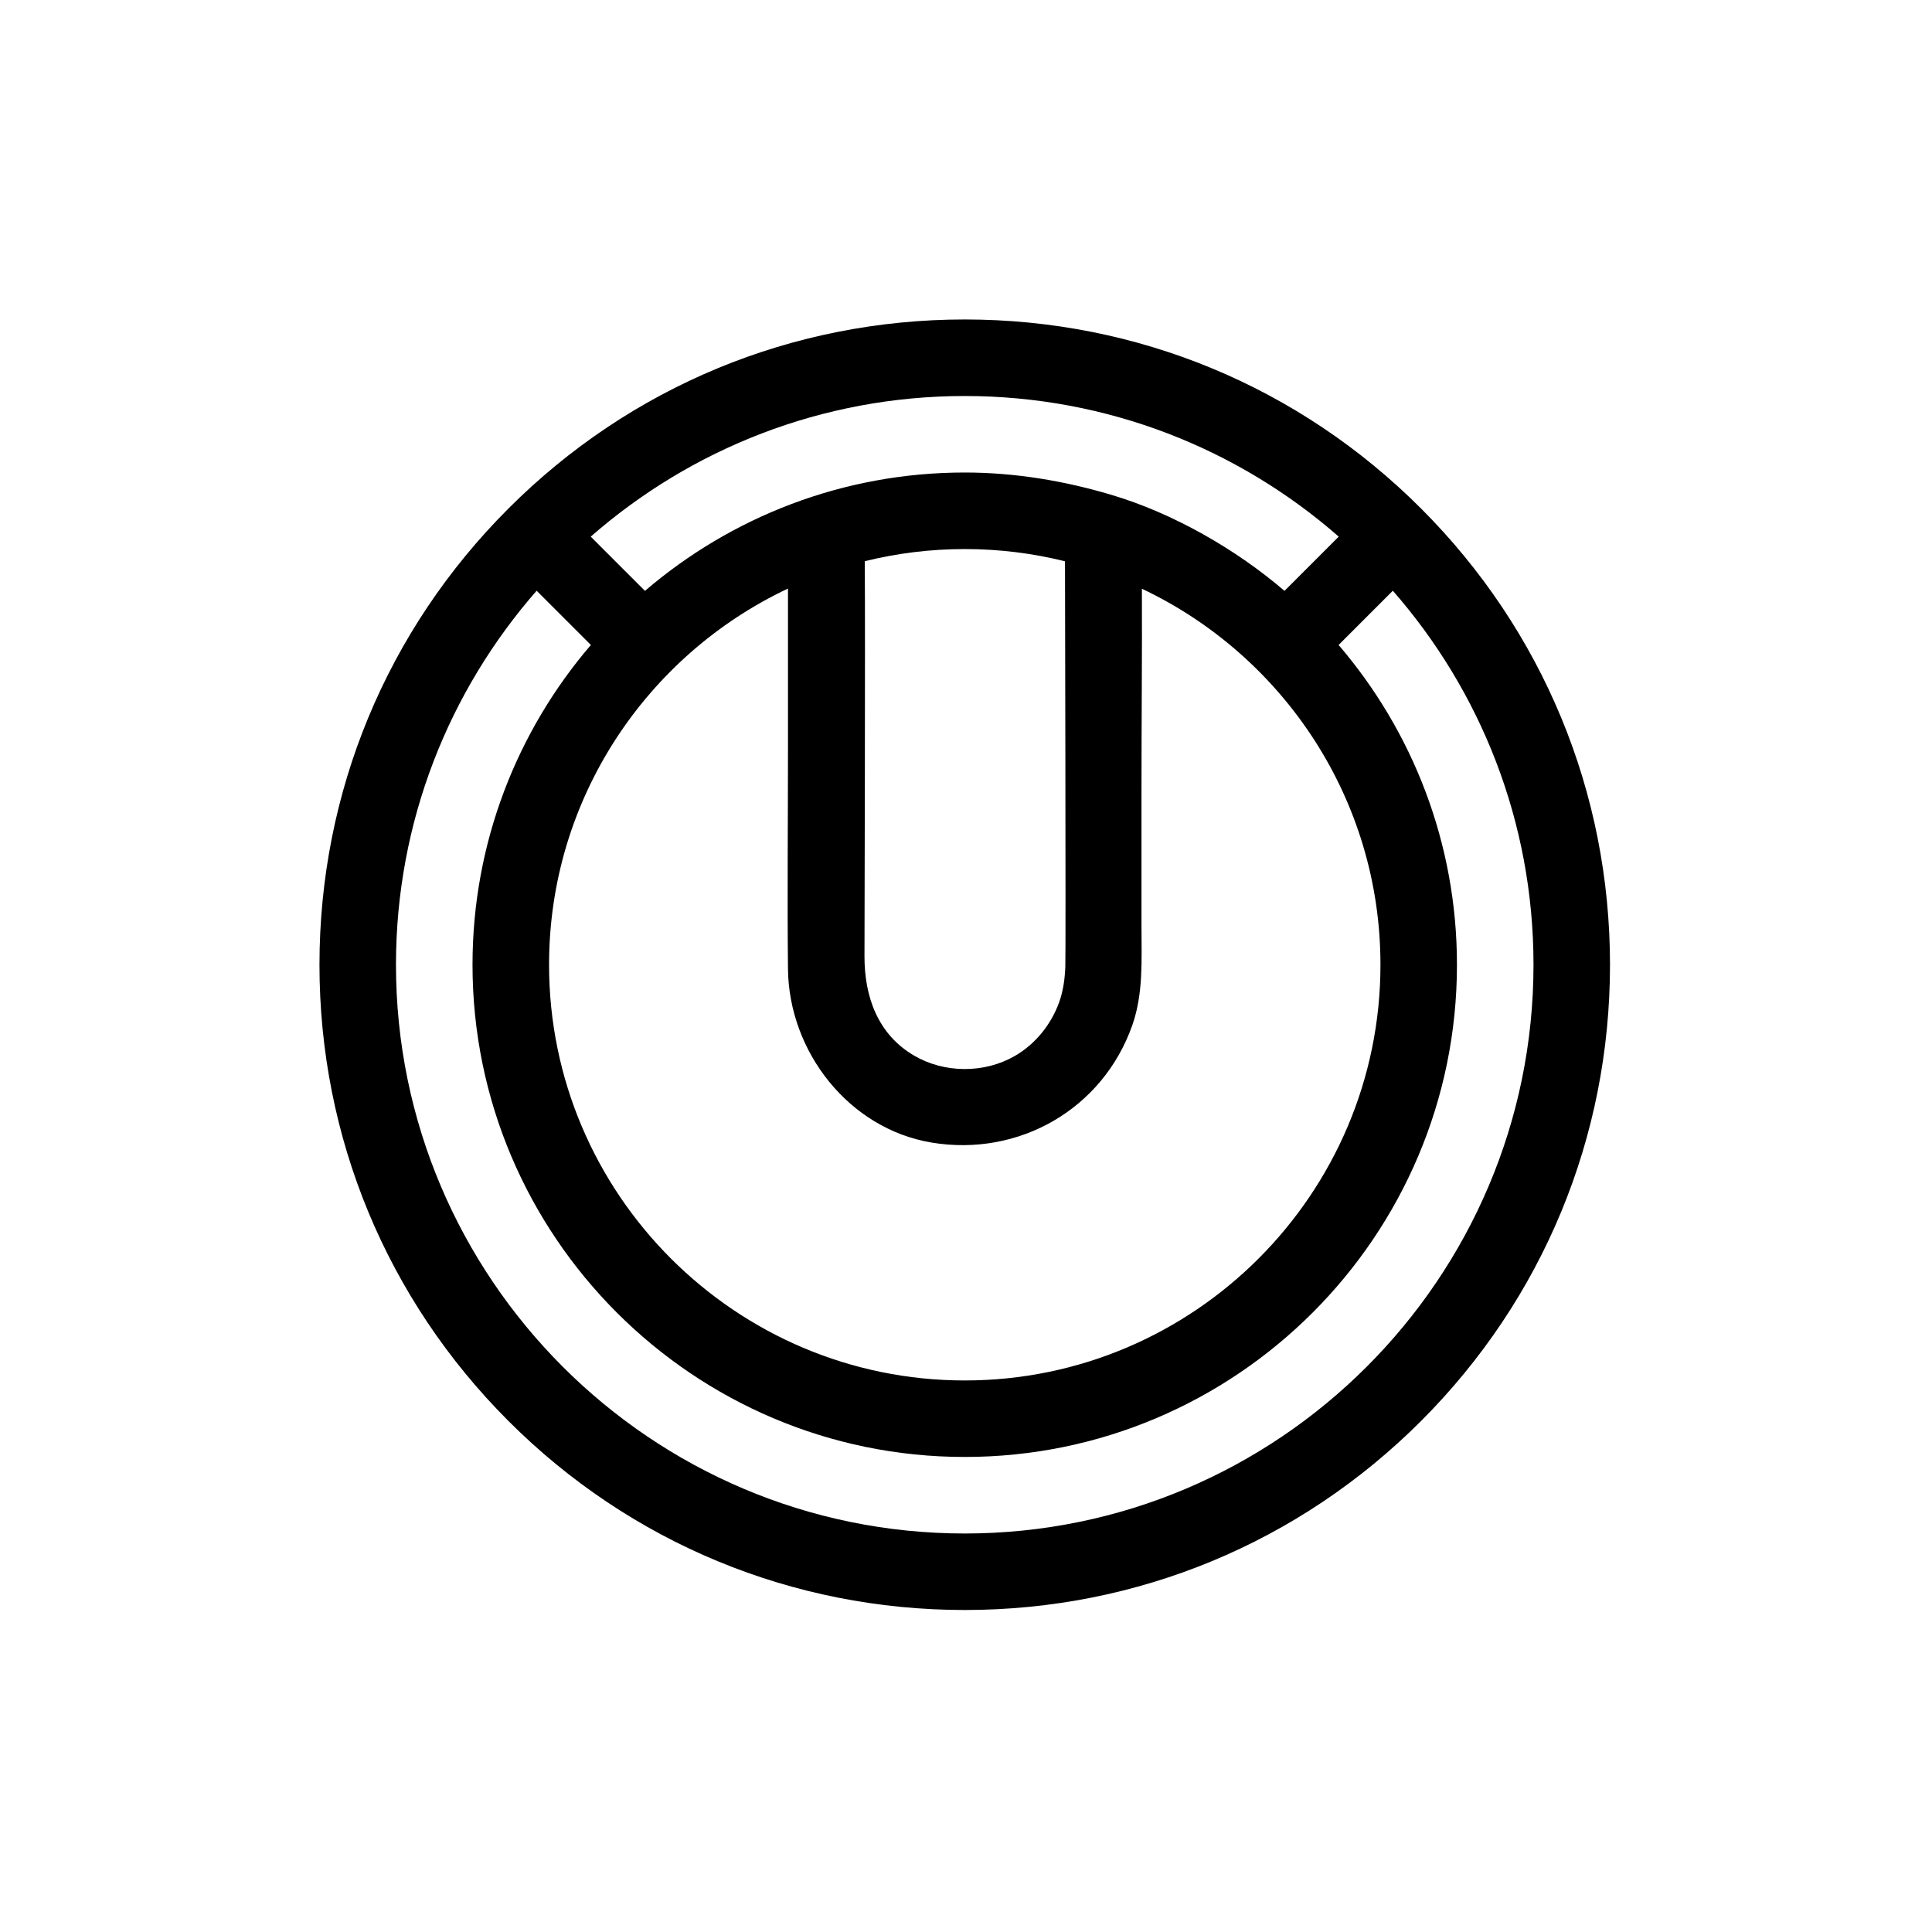
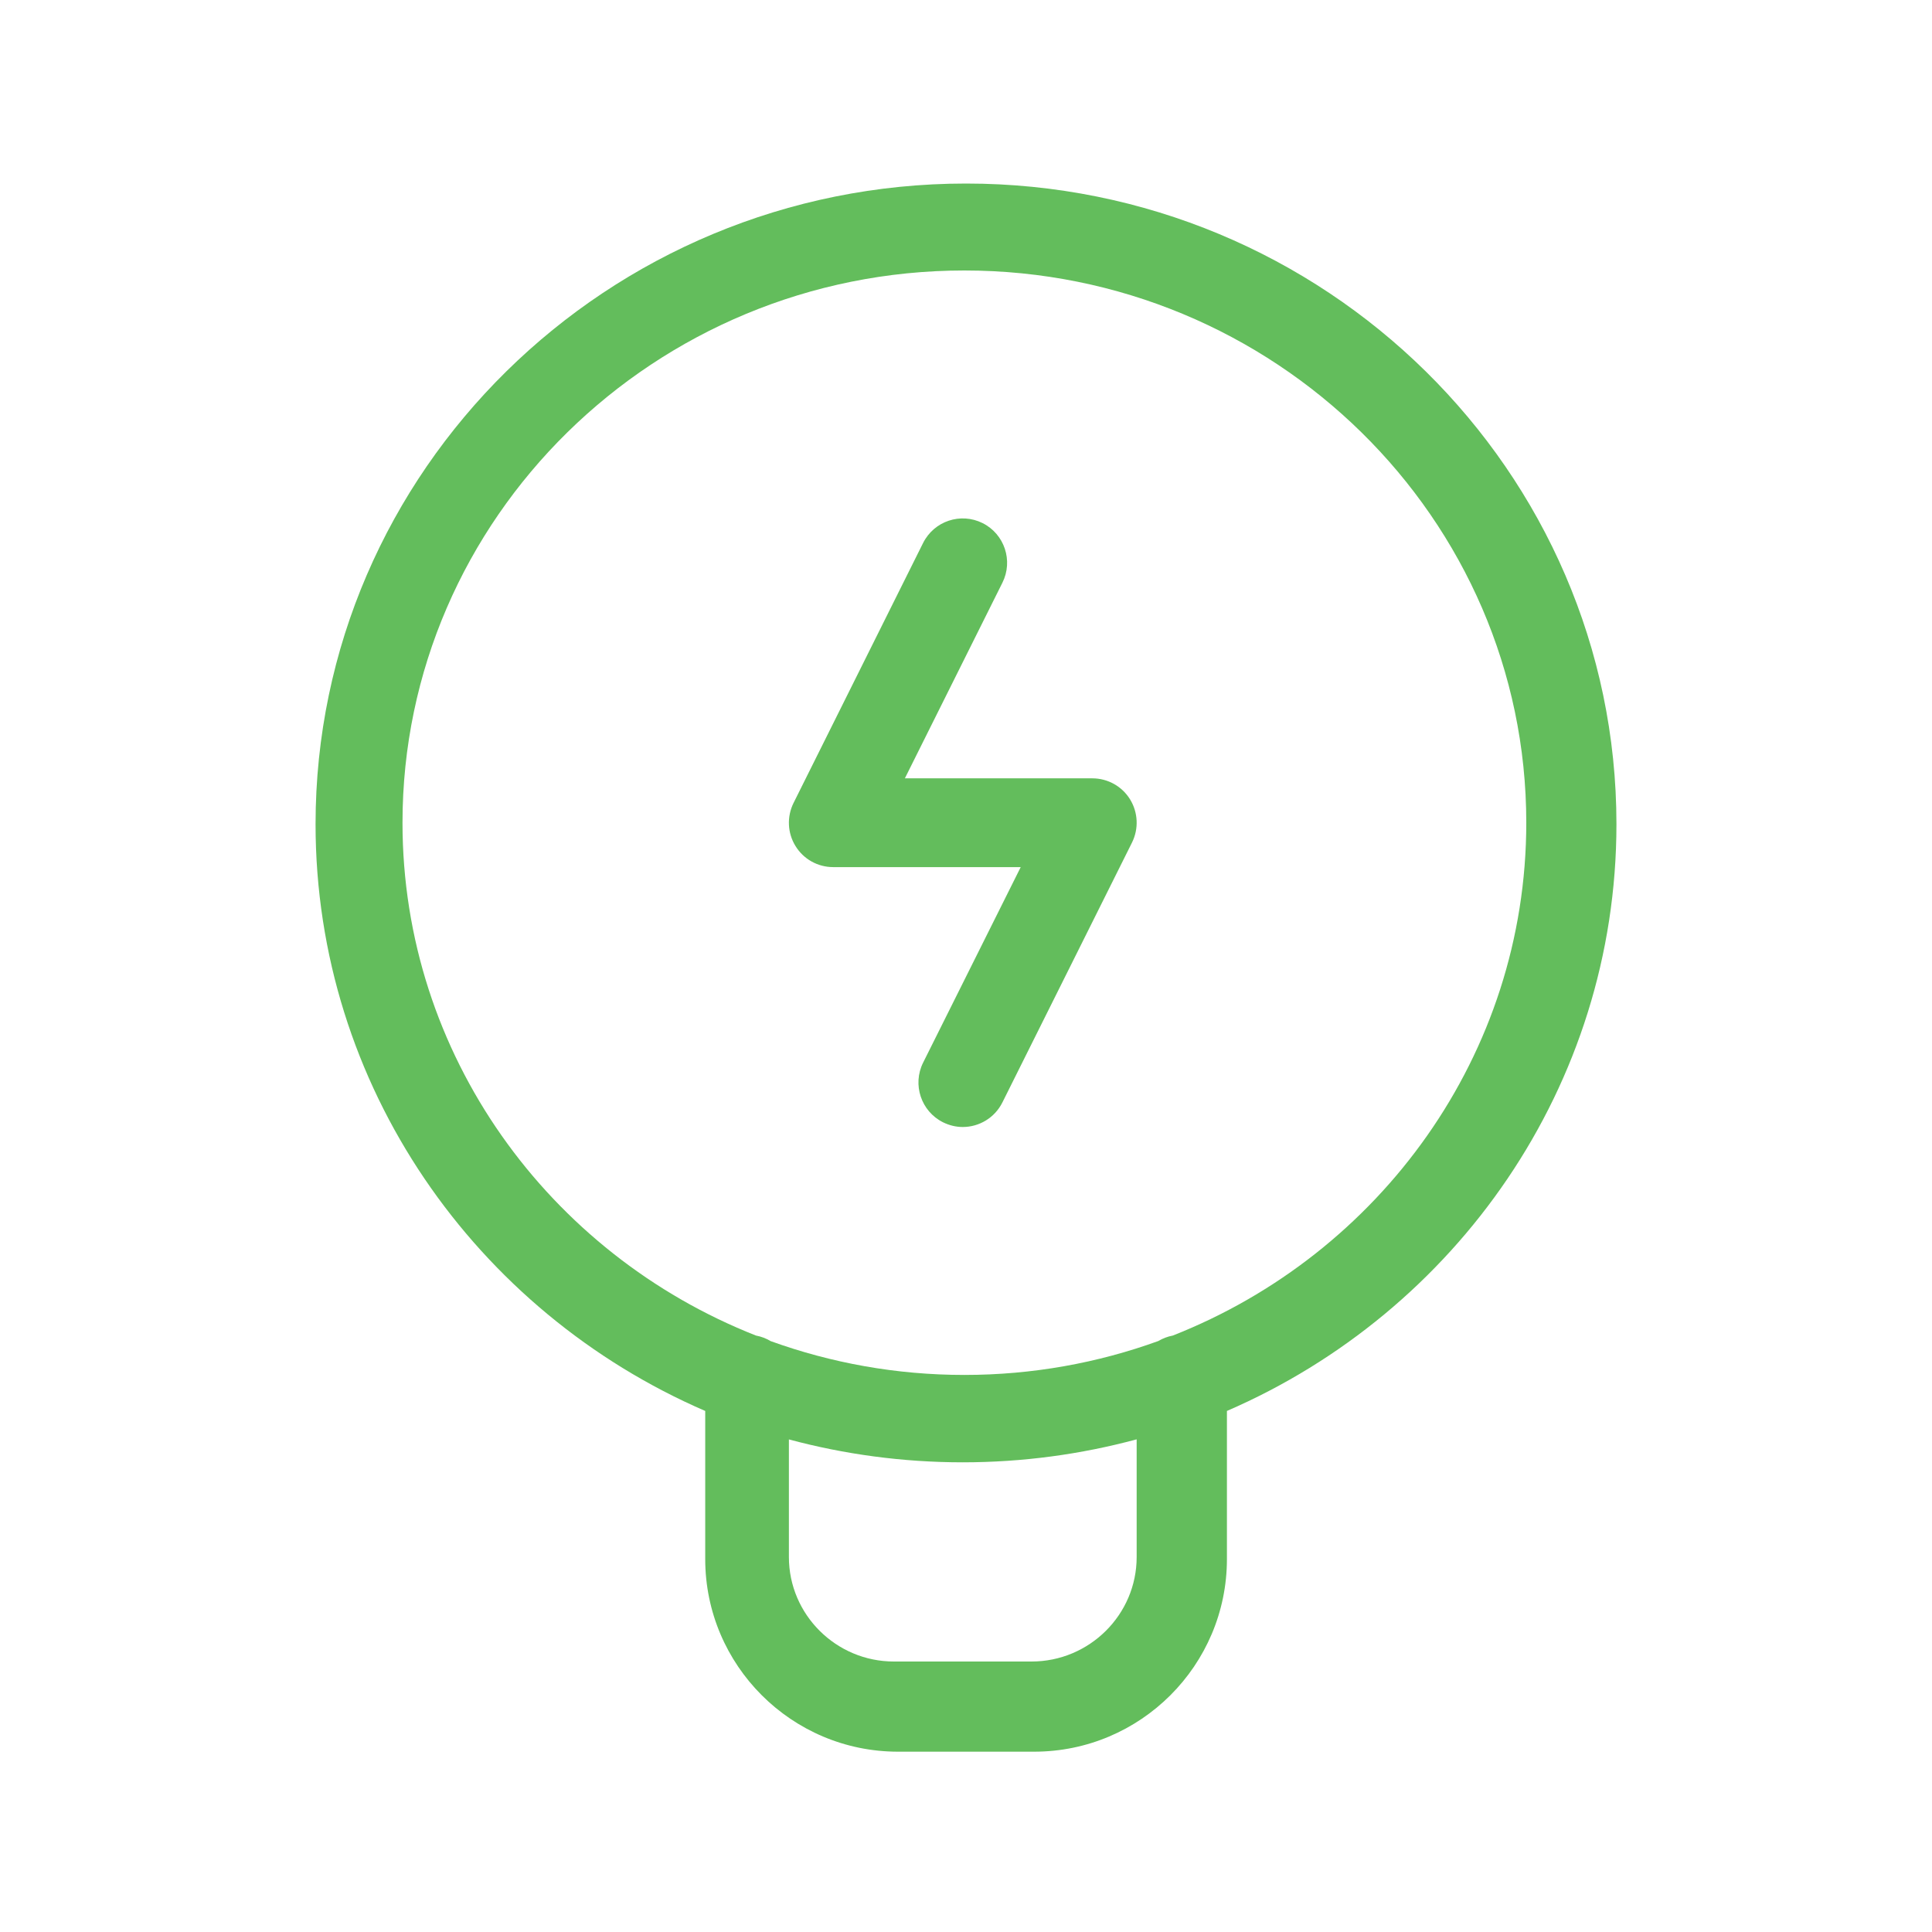
- <svg xmlns="http://www.w3.org/2000/svg" width="42px" height="42px" viewBox="0 0 42 42" version="1.1">
-   <g id="VacuumCleaner-Android" stroke="none" stroke-width="1" fill="none" fill-rule="evenodd">
-     <path d="M30.892,11.054 C28.242,8.404 24.719,6.945 20.973,6.945 C17.226,6.945 13.703,8.404 11.054,11.054 C8.404,13.703 6.945,17.226 6.945,20.973 C6.945,24.719 8.404,28.242 11.054,30.892 C13.703,33.541 17.226,35 20.973,35 C24.719,35 28.242,33.541 30.892,30.892 C33.541,28.242 35,24.719 35,20.973 C35,17.226 33.541,13.703 30.892,11.054 Z M20.973,33.337 C14.155,33.337 8.608,27.79 8.608,20.973 C8.608,17.862 9.763,15.017 11.666,12.842 L12.845,14.021 C11.242,15.892 10.272,18.321 10.272,20.973 C10.272,26.873 15.072,31.673 20.973,31.673 C26.873,31.673 31.673,26.873 31.673,20.973 C31.673,18.321 30.703,15.892 29.1,14.021 L30.279,12.842 C32.182,15.017 33.337,17.862 33.337,20.973 C33.337,27.79 27.79,33.337 20.973,33.337 Z M23.159,21.021 C23.148,21.282 23.114,21.539 23.026,21.785 C22.852,22.271 22.508,22.699 22.059,22.957 C21.397,23.338 20.531,23.334 19.872,22.948 C19.081,22.486 18.793,21.666 18.793,20.795 C18.793,20.487 18.813,13.757 18.799,12.2 C19.496,12.028 20.223,11.936 20.973,11.936 C21.724,11.936 22.454,12.028 23.152,12.202 C23.152,12.202 23.172,20.713 23.159,21.021 Z M17.13,21.066 C17.149,22.859 18.449,24.539 20.256,24.839 C22.15,25.153 23.973,24.111 24.615,22.288 C24.858,21.599 24.815,20.863 24.815,20.146 C24.815,19.146 24.815,18.146 24.815,17.147 C24.815,15.698 24.83,14.248 24.824,12.799 C27.886,14.247 30.01,17.366 30.01,20.973 C30.01,25.956 25.956,30.01 20.973,30.01 C15.99,30.01 11.936,25.956 11.936,20.973 C11.936,17.363 14.063,14.241 17.13,12.795 L17.13,16.292 C17.13,17.883 17.113,19.475 17.13,21.066 Z M27.924,12.845 C26.878,11.948 25.51,11.156 24.143,10.752 C23.146,10.457 22.076,10.272 20.973,10.272 C18.321,10.272 15.892,11.242 14.021,12.845 L12.842,11.666 C15.017,9.763 17.862,8.609 20.973,8.609 C24.083,8.609 26.928,9.763 29.103,11.666 L27.924,12.845 Z" id="Fill-1" fill="#000000" />
+ <svg xmlns="http://www.w3.org/2000/svg" width="600px" height="600px" viewBox="0 0 600 600" version="1.1">
+   <g id="/drivers/switch/assets/icon" stroke="none" stroke-width="1" fill="none" fill-rule="evenodd">
+     <path d="M350.951,248.25 C353.451,252.32 353.68,257.379 351.547,261.678 L311.306,342.366 C308.898,347.195 304.037,350 298.992,350 C296.929,350 294.842,349.517 292.847,348.528 C286.06,345.125 283.286,336.847 286.679,330.018 L316.992,269.29 L258.751,269.29 C253.981,269.29 249.556,266.829 247.057,262.759 C244.534,258.689 244.328,253.607 246.46,249.33 L286.679,168.62 C290.096,161.814 298.327,159.054 305.161,162.458 C311.948,165.861 314.722,174.139 311.306,180.968 L281.016,241.719 L339.234,241.719 C344.003,241.719 348.452,244.18 350.951,248.25 L350.951,248.25 Z M364.22,414.771 C362.611,415.07 361.07,415.668 359.713,416.472 C340.926,423.276 320.644,427 299.489,427 C278.356,427 258.097,423.276 239.333,416.495 C237.953,415.668 236.412,415.07 234.78,414.771 C170.508,389.464 125,327.585 125,255.5 C125,160.958 203.299,84 299.489,84 C395.724,84 474,160.958 474,255.5 C474,327.608 428.492,389.464 364.22,414.771 L364.22,414.771 Z M353,483.555 C353,501.429 338.345,516 320.345,516 L277.609,516 C259.655,516 245,501.429 245,483.555 L245,447.023 C262.187,451.642 280.303,454.136 298.977,454.136 C317.674,454.136 335.766,451.642 353,447 L353,483.555 Z M300.011,57 C188.651,57 98,146.249 98,255.944 C98,337.291 147.831,407.381 219.014,438.187 L219.014,484.179 C219.014,517.191 245.883,544 278.866,544 L321.157,544 C354.186,544 381.032,517.191 381.032,484.179 L381.032,438.187 C452.169,407.381 502,337.291 502,255.944 C502,146.249 411.395,57 300.011,57 L300.011,57 Z" id="Blub" fill="#63BD5C" />
  </g>
</svg>
